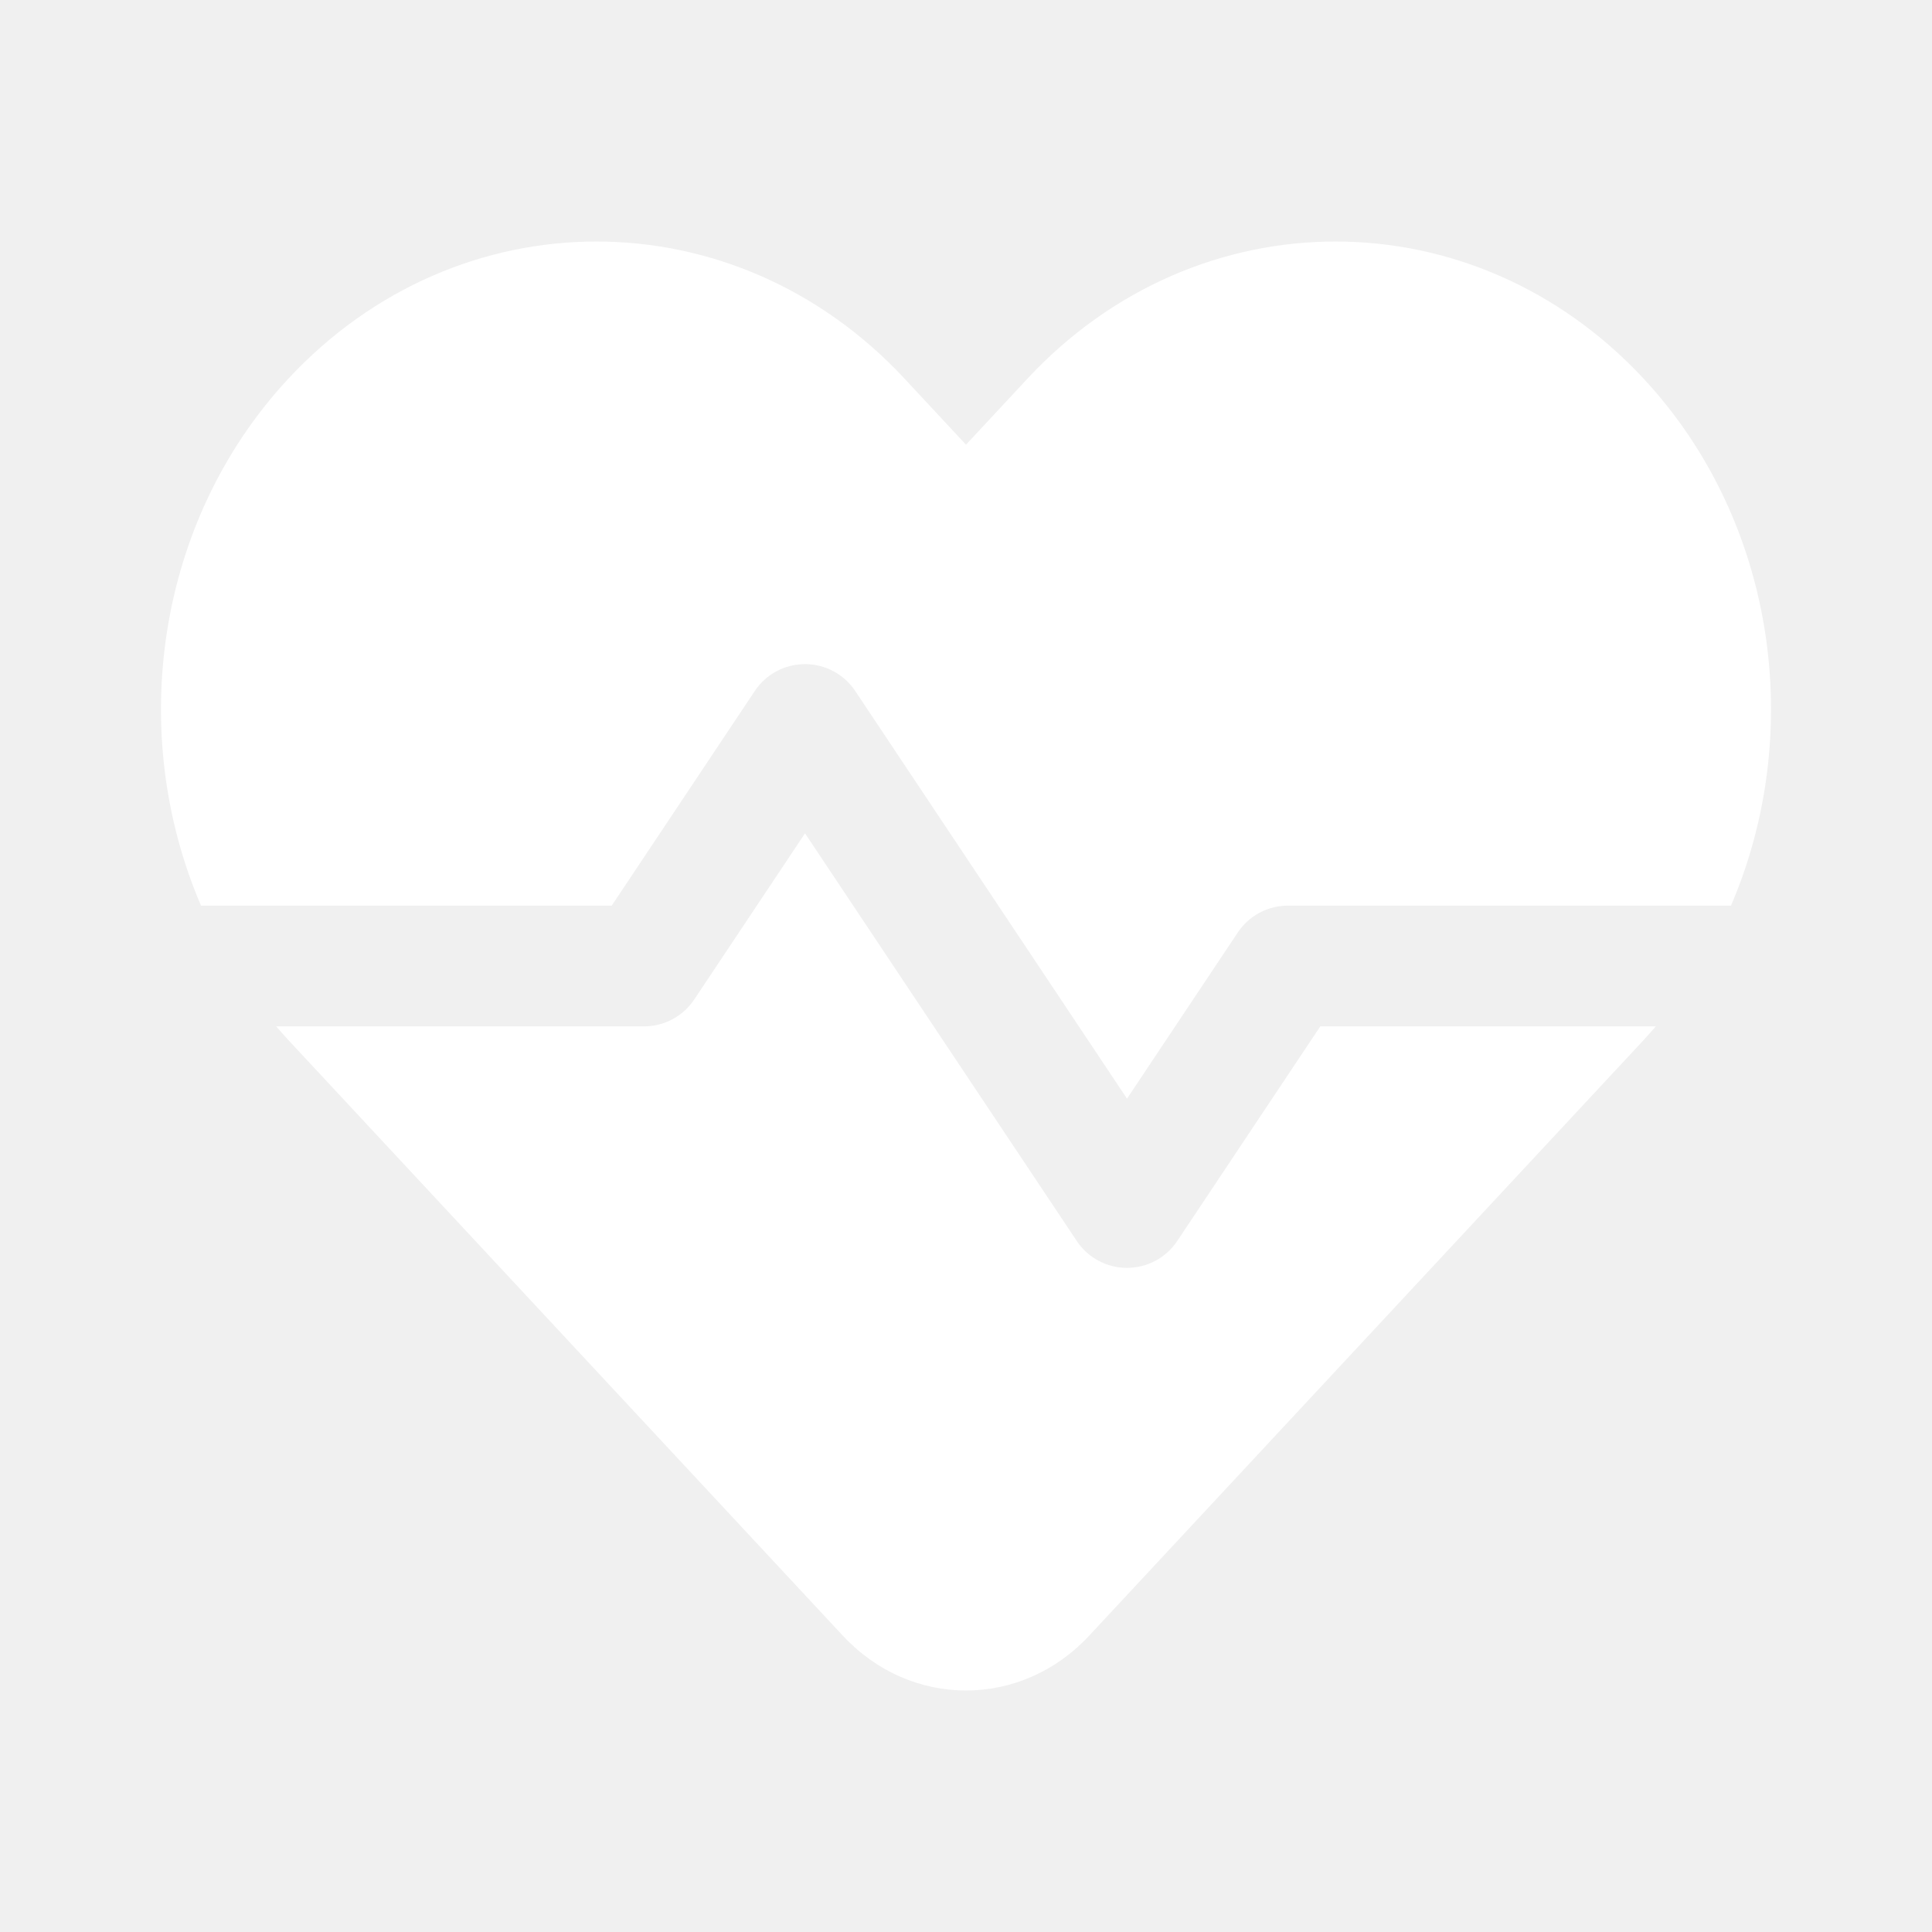
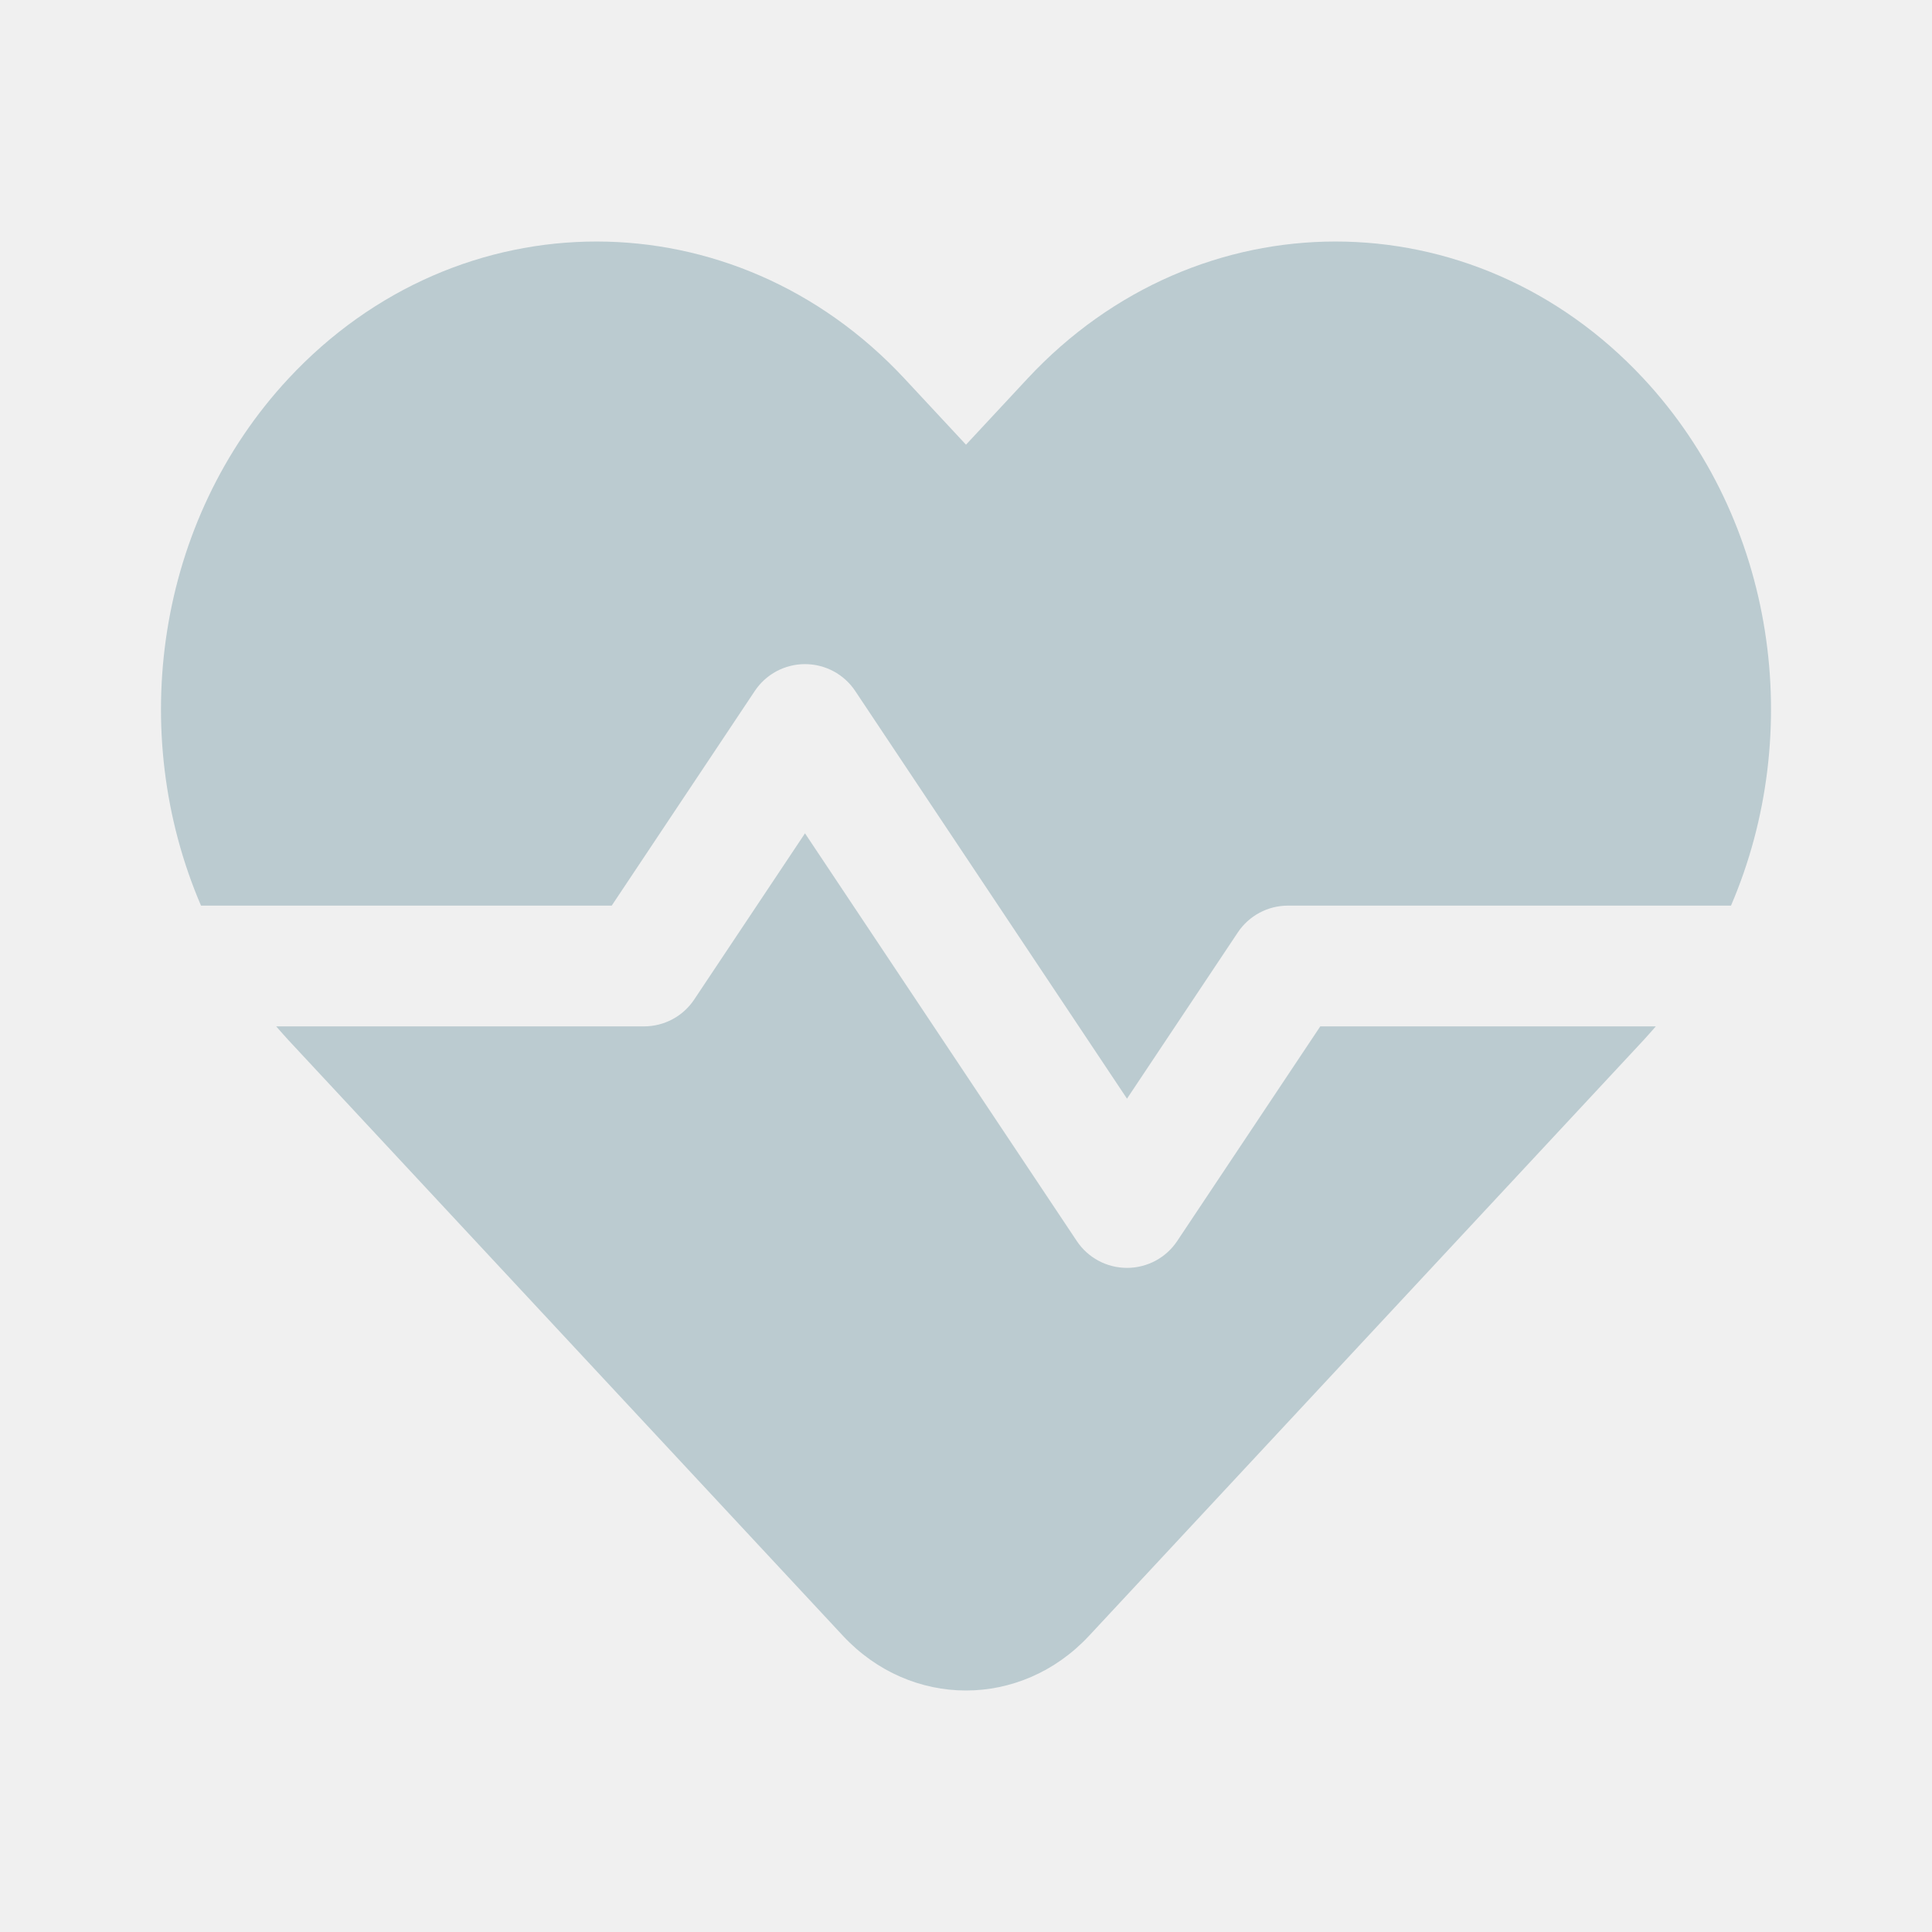
<svg xmlns="http://www.w3.org/2000/svg" width="24" height="24" viewBox="0 0 24 24" fill="none">
-   <path fill-rule="evenodd" clip-rule="evenodd" d="M12 5.524L12.765 4.702C14.878 2.433 18.303 2.433 20.416 4.702C22.064 6.473 22.426 9.102 21.503 11.25H16C15.749 11.25 15.515 11.375 15.376 11.584L14 13.648L10.624 8.584C10.485 8.375 10.251 8.25 10 8.25C9.749 8.25 9.515 8.375 9.376 8.584L7.599 11.25H2.497C1.574 9.102 1.936 6.473 3.584 4.702C5.697 2.433 9.122 2.433 11.235 4.702L12 5.524ZM3.431 12.75C3.481 12.808 3.532 12.865 3.584 12.922L10.47 20.319C11.315 21.227 12.685 21.227 13.53 20.319L20.416 12.922C20.468 12.865 20.519 12.808 20.569 12.75H16.401L14.624 15.416C14.485 15.625 14.251 15.75 14 15.75C13.749 15.75 13.515 15.625 13.376 15.416L10 10.352L8.624 12.416C8.485 12.625 8.251 12.75 8 12.75H3.431Z" fill="white" />
+   <path fill-rule="evenodd" clip-rule="evenodd" d="M12 5.524L12.765 4.702C14.878 2.433 18.303 2.433 20.416 4.702C22.064 6.473 22.426 9.102 21.503 11.25H16C15.749 11.25 15.515 11.375 15.376 11.584L14 13.648L10.624 8.584C10.485 8.375 10.251 8.25 10 8.25C9.749 8.25 9.515 8.375 9.376 8.584L7.599 11.25H2.497C1.574 9.102 1.936 6.473 3.584 4.702C5.697 2.433 9.122 2.433 11.235 4.702L12 5.524ZM3.431 12.75C3.481 12.808 3.532 12.865 3.584 12.922L10.47 20.319C11.315 21.227 12.685 21.227 13.53 20.319L20.416 12.922C20.468 12.865 20.519 12.808 20.569 12.75H16.401L14.624 15.416C14.485 15.625 14.251 15.75 14 15.75C13.749 15.75 13.515 15.625 13.376 15.416L10 10.352L8.624 12.416C8.485 12.625 8.251 12.75 8 12.75H3.431Z" fill="#BBCBD0" />
</svg>
